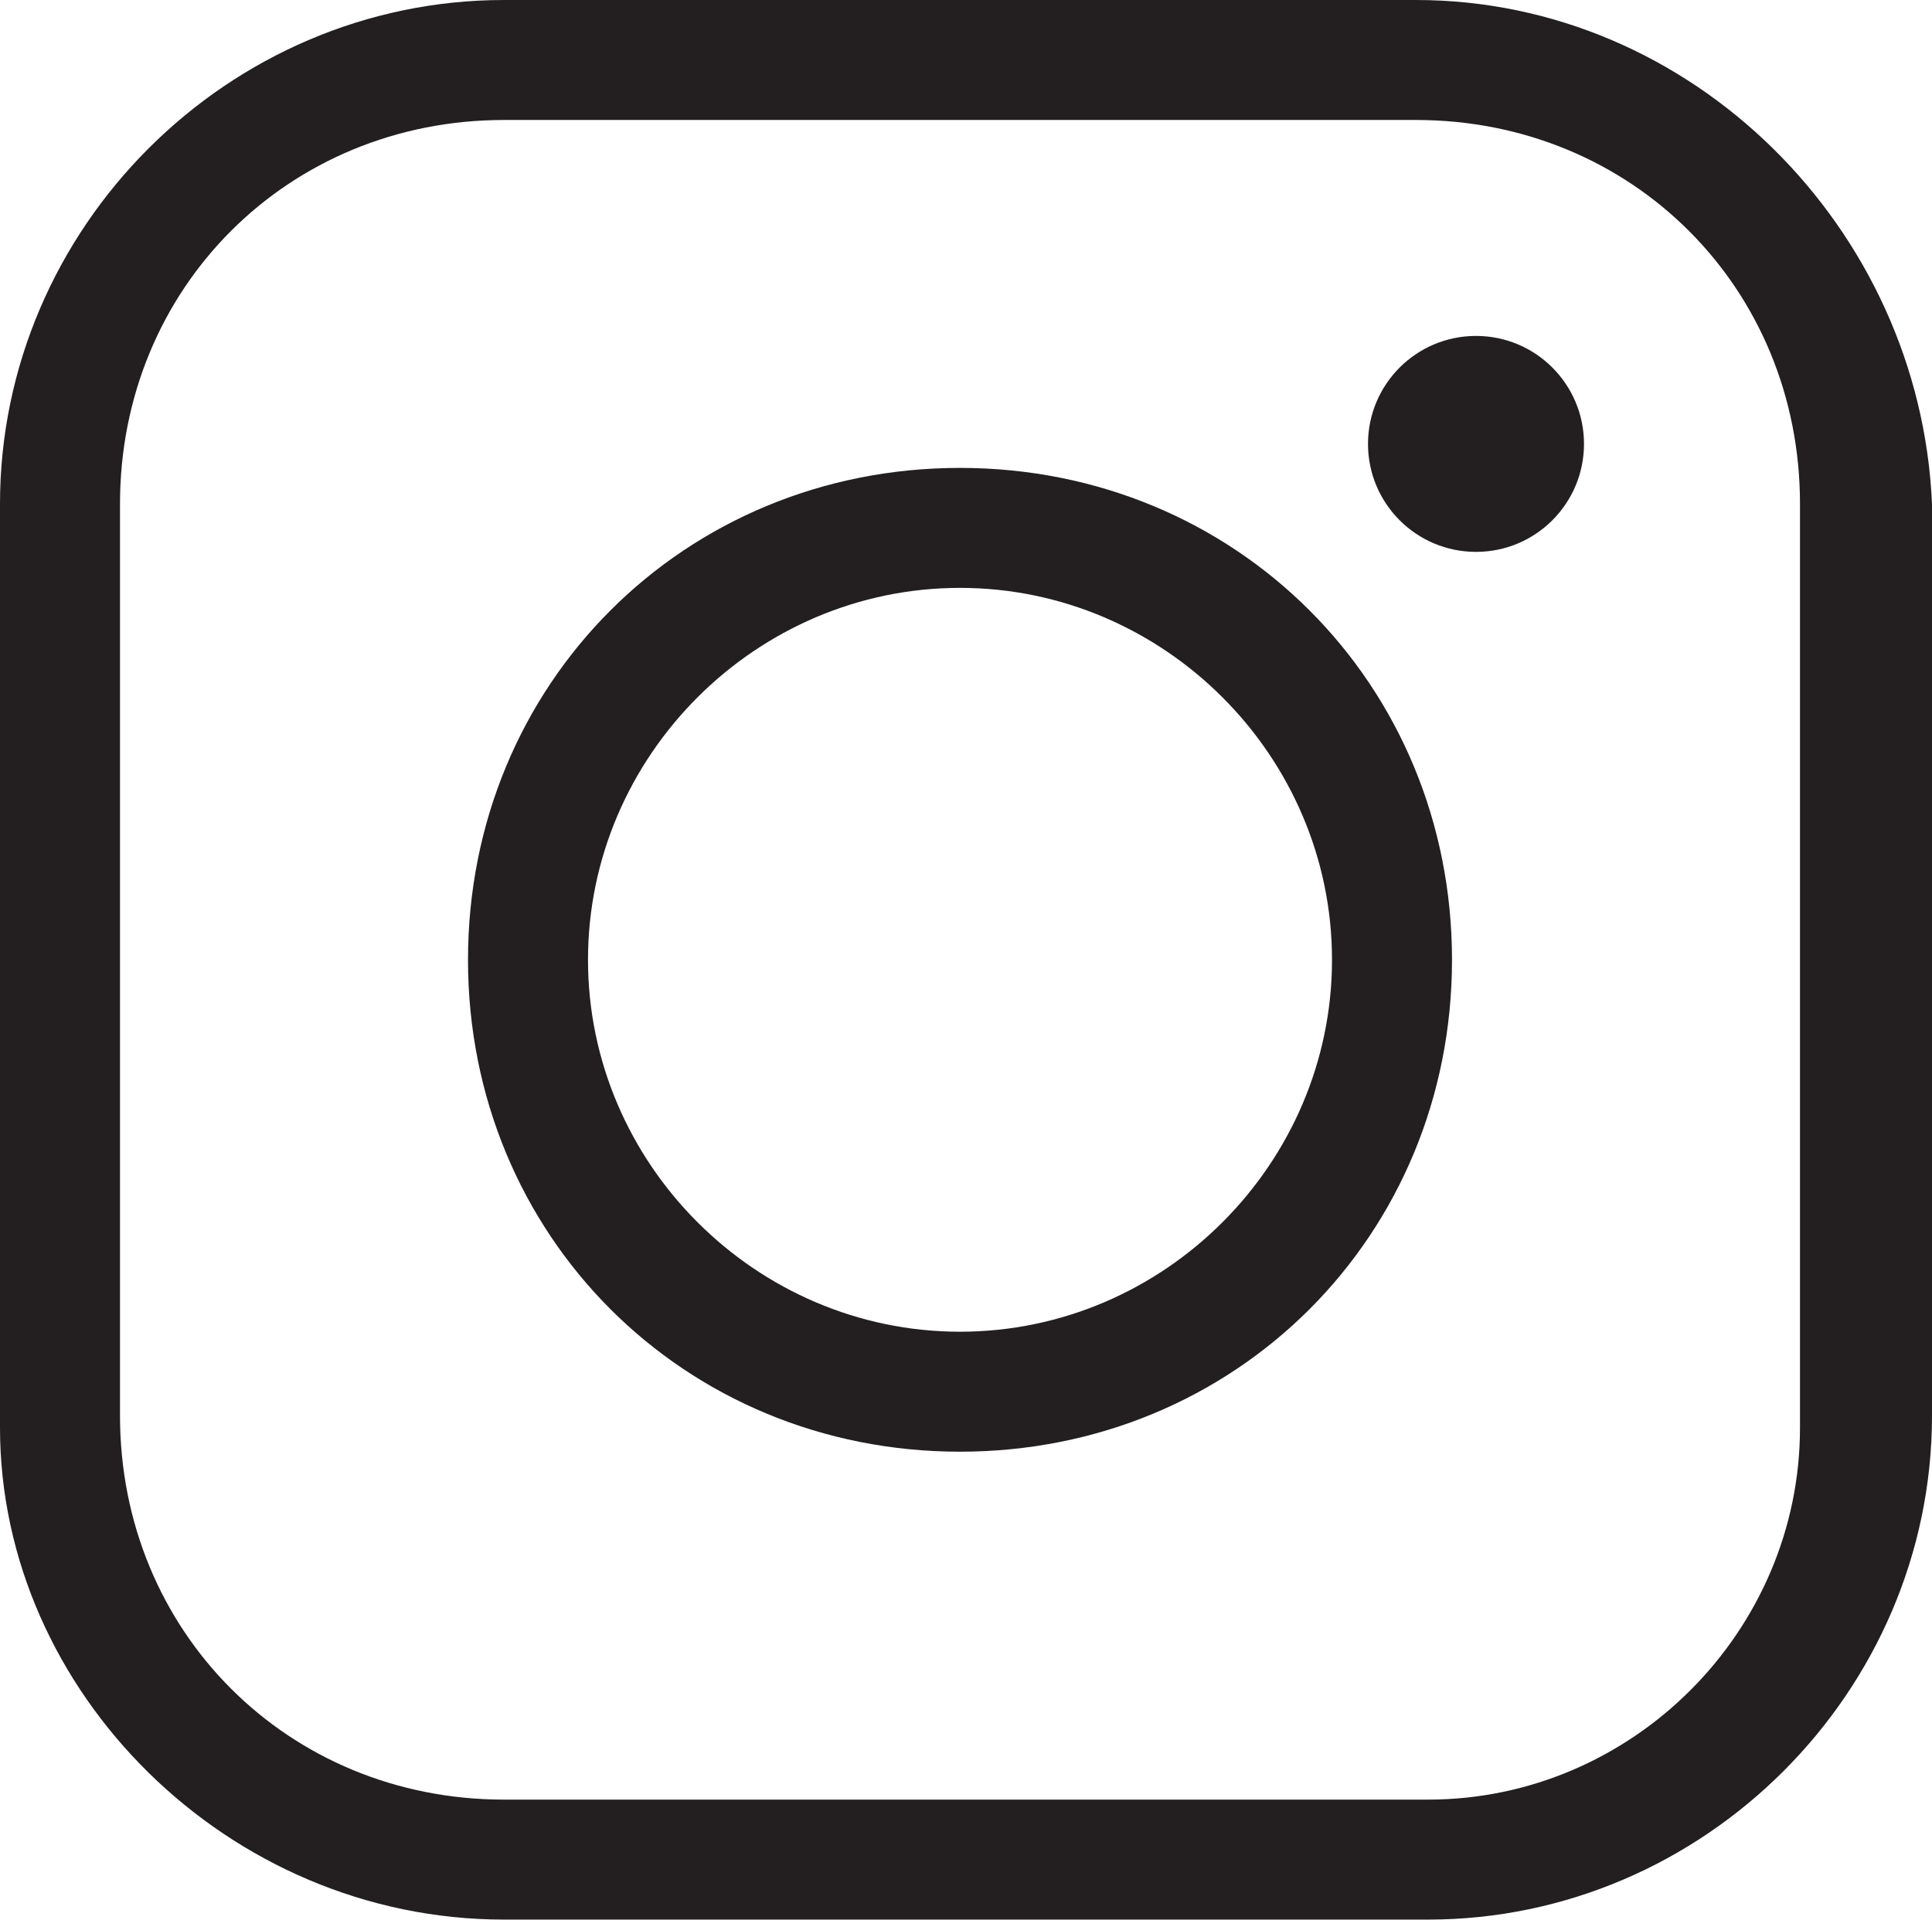
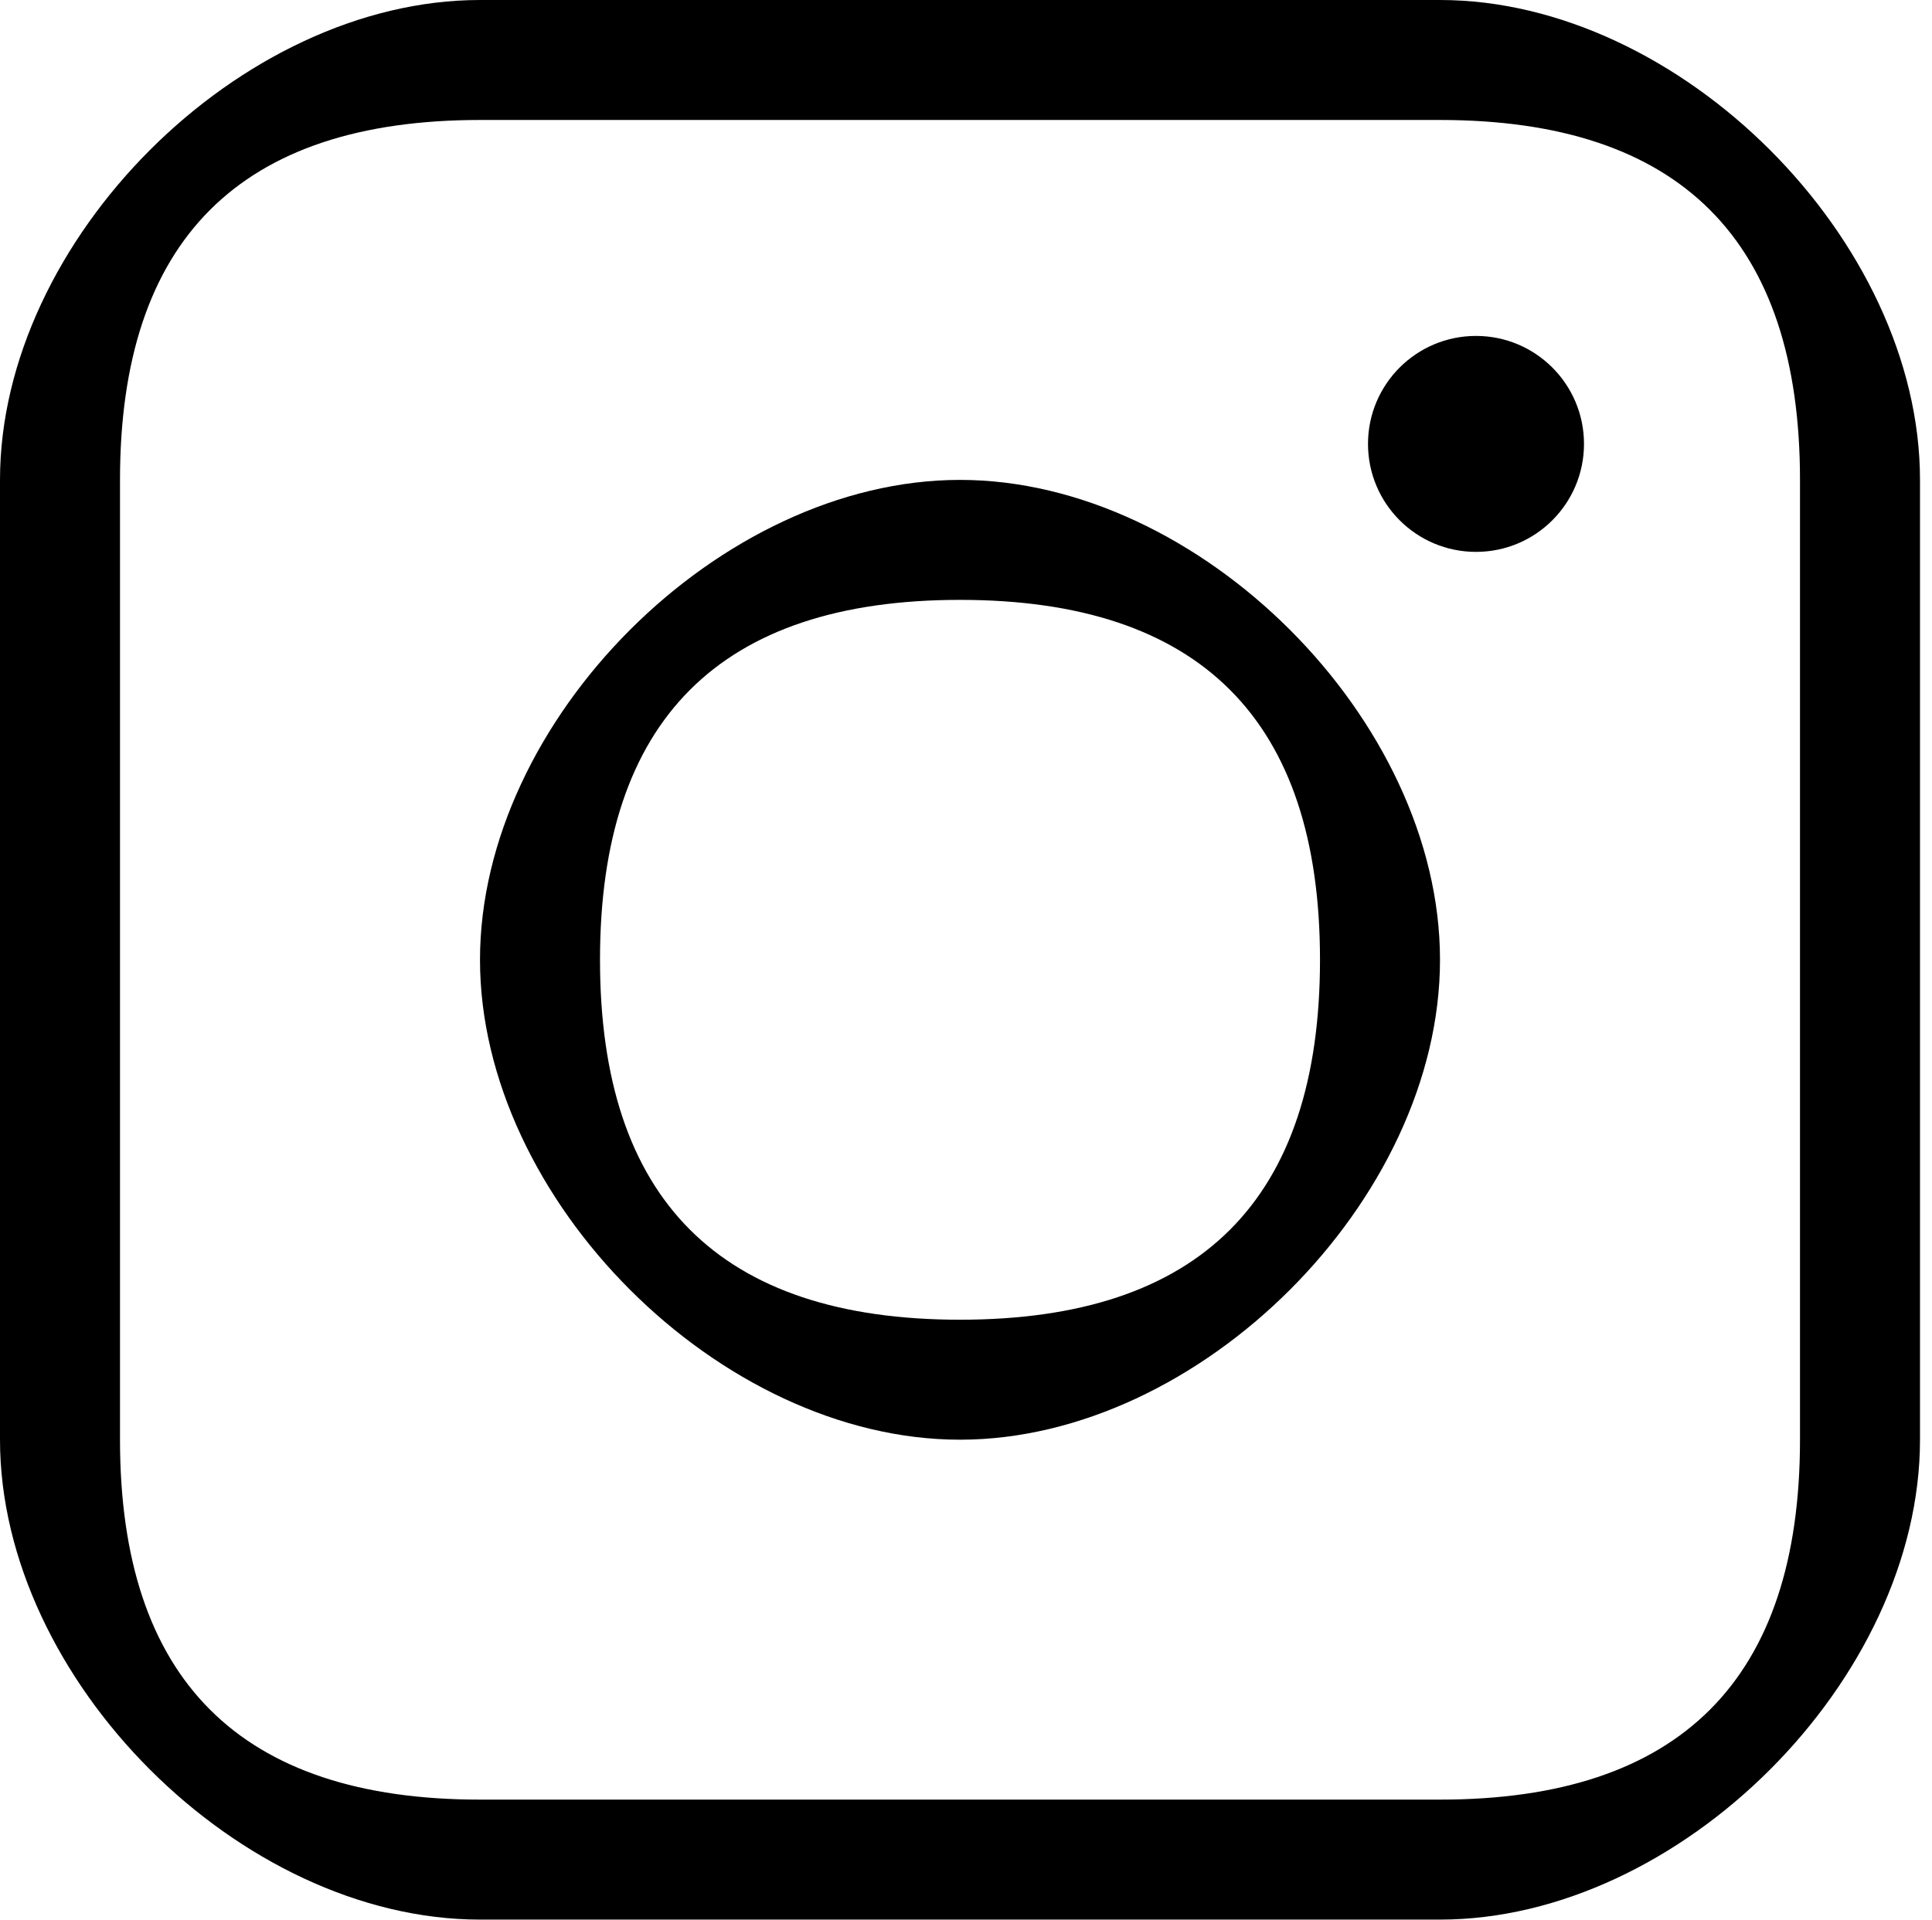
- <svg xmlns="http://www.w3.org/2000/svg" version="1.1" id="Layer_1" x="0" y="0" viewBox="0 0 16.1 16" xml:space="preserve">
-   <style>
-   .st0 {
-     fill: #231f20;
-   }
-   </style>
-   <path class="st0" d="M11.8 1C13.6 1 15 2.4 15 4.2v7.7c0 1.7-1.4 3.1-3.1 3.1H4.2C2.4 15 1 13.6 1 11.8V4.2C1 2.4 2.4 1 4.2 1h7.6m0-1H4.2C1.9 0 0 1.9 0 4.2v7.7C0 14.1 1.9 16 4.2 16h7.7c2.3 0 4.2-1.9 4.2-4.2V4.2C16 1.9 14.1 0 11.8 0z" />
-   <path class="st0" d="M8 4.9c1.7 0 3.1 1.4 3.1 3.1S9.7 11.1 8 11.1 4.9 9.7 4.9 8 6.3 4.9 8 4.9m0-1C5.7 3.9 3.9 5.7 3.9 8s1.8 4.1 4.1 4.1 4.1-1.8 4.1-4.1S10.3 3.9 8 3.9z" />
-   <circle class="st0" cx="12.3" cy="3.7" r=".9" />
+ <svg xmlns="http://www.w3.org/2000/svg" viewBox="0 0 16.1 16">
+   <path d="M12 1c2 0 3 1 3 3v8c0 2-1 3-3 3H4c-2 0-3-1-3-3V4c0-2 1-3 3-3h8m0-1H4C2 0 0 2 0 4v8c0 2 2 4 4 4h8c2 0 4-2 4-4V4c0-2-2-4-4-4z" />
+   <path d="M8 5c2 0 3 1 3 3s-1 3-3 3-3-1-3-3 1-3 3-3m0-1C6 4 4 6 4 8s2 4 4 4 4-2 4-4-2-4-4-4z" />
+   <circle cx="12.3" cy="3.7" r=".9" />
</svg>
